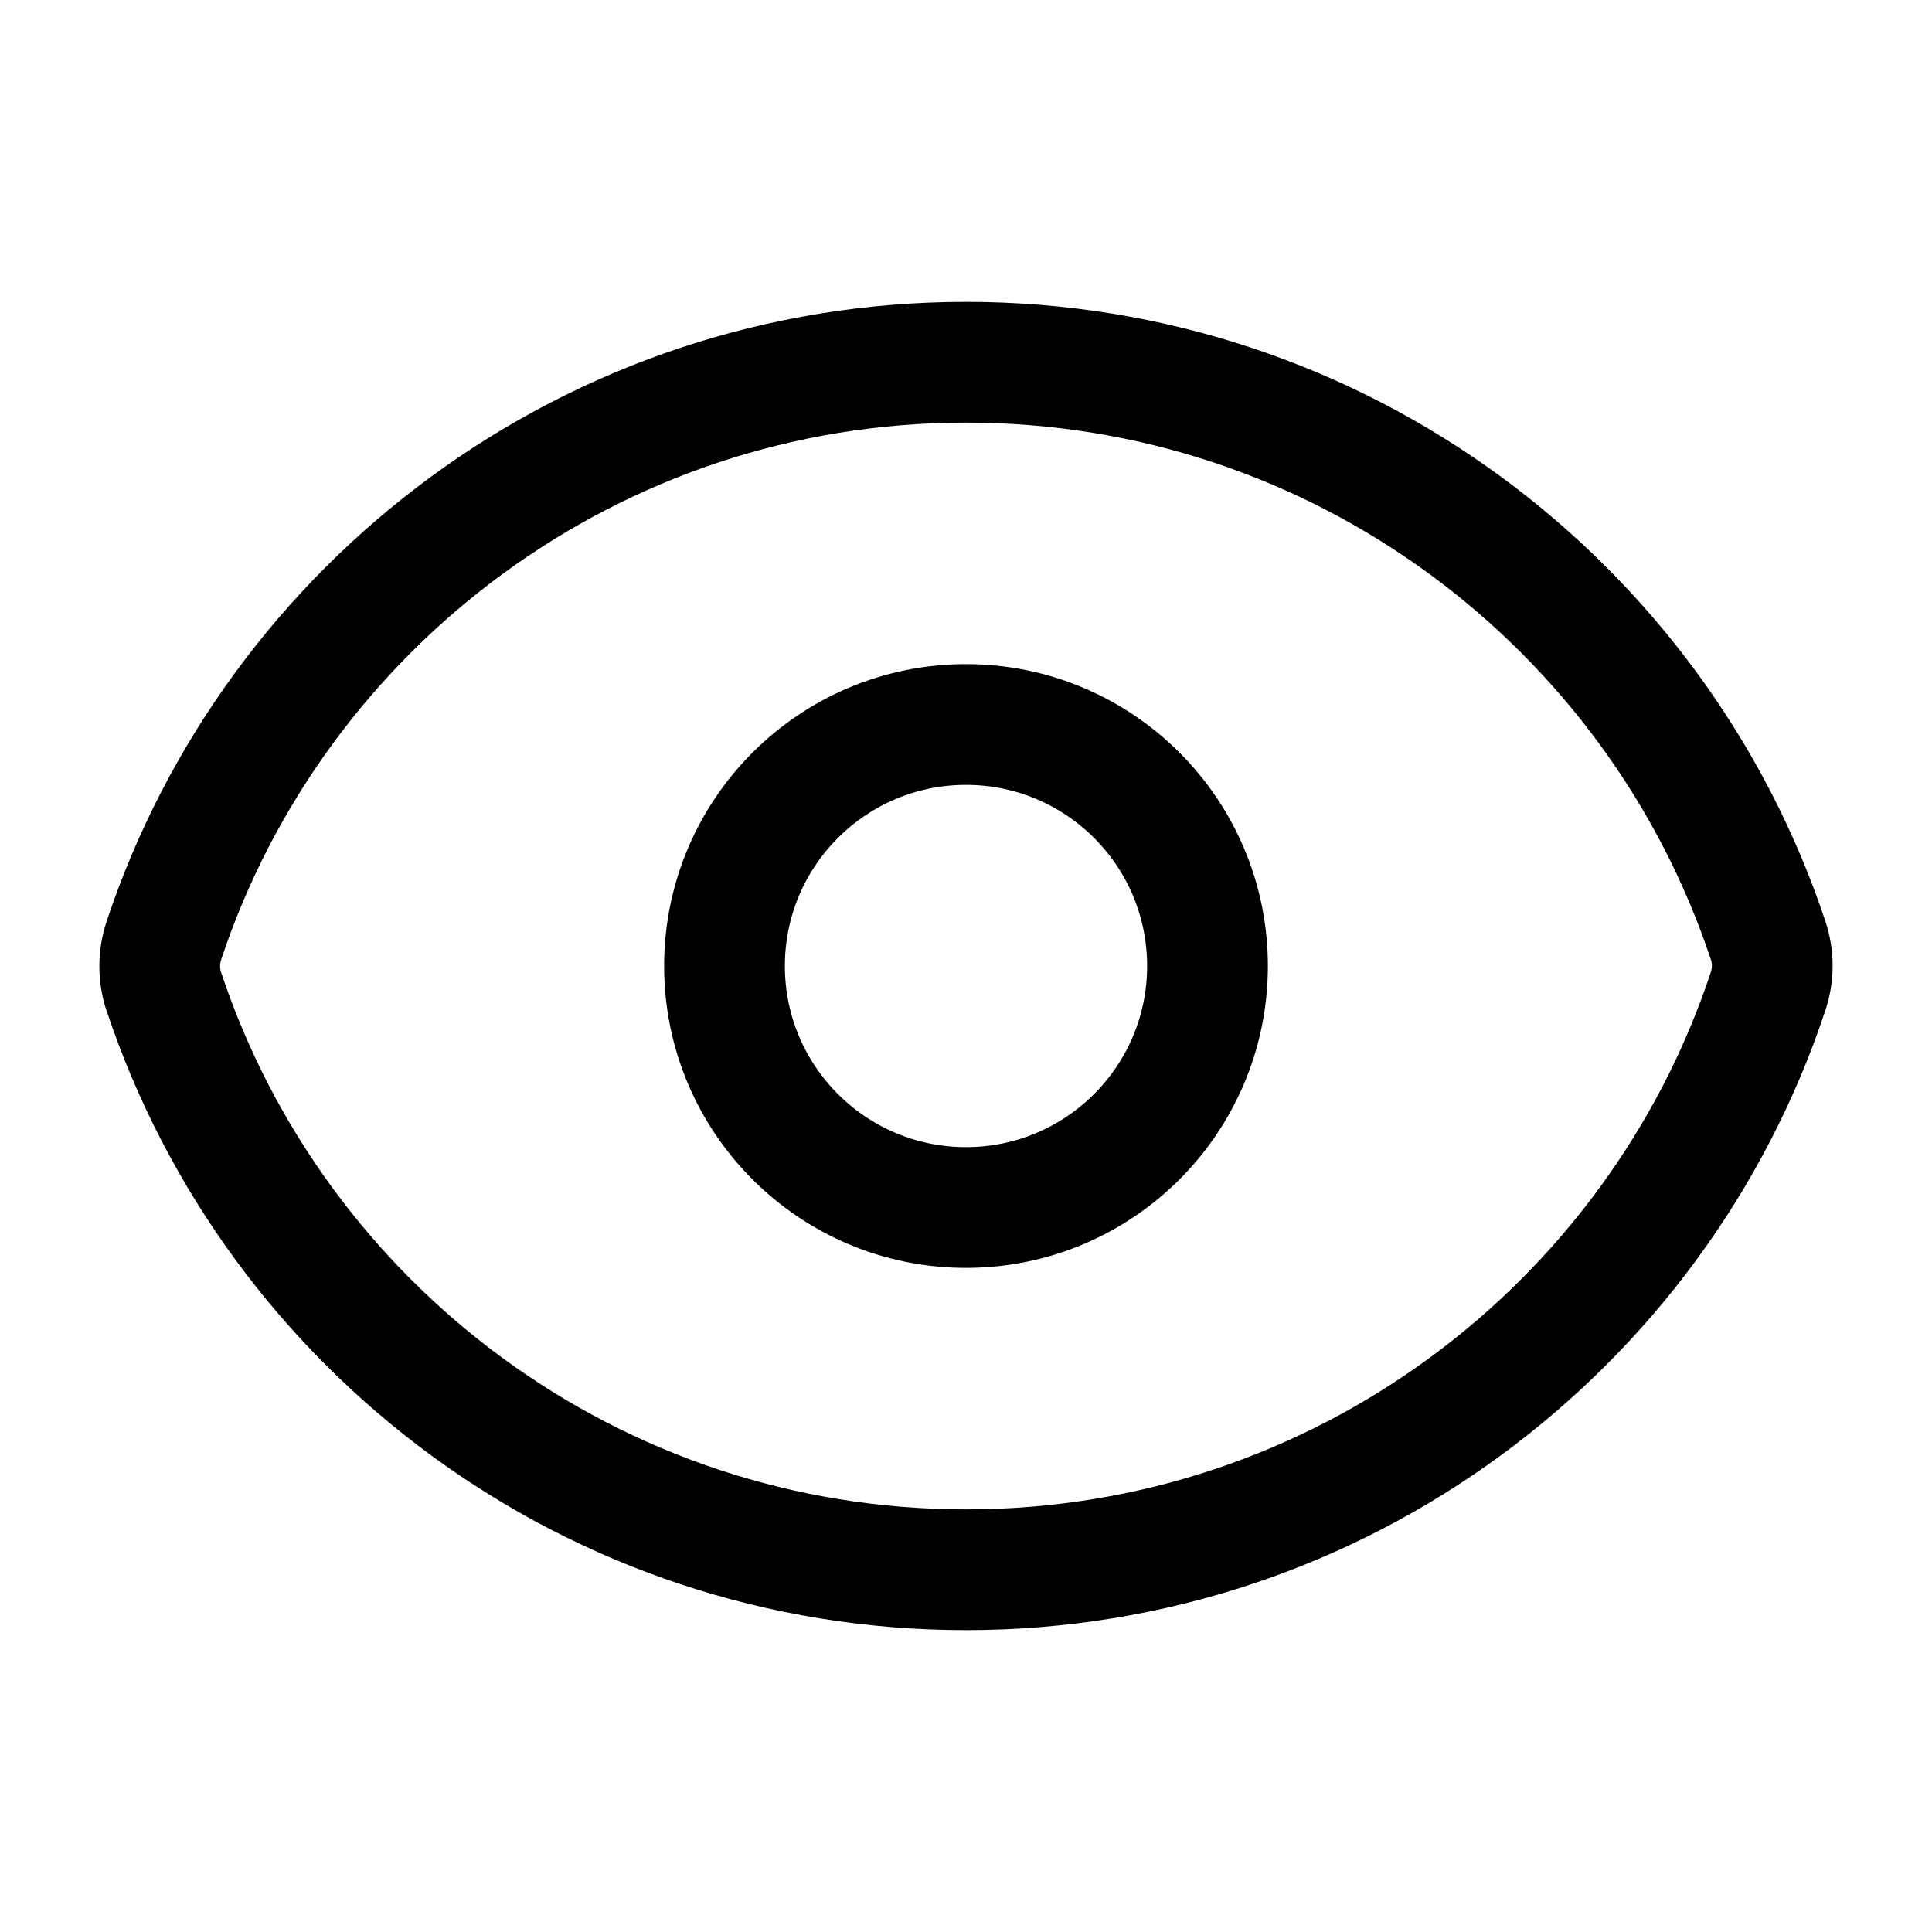
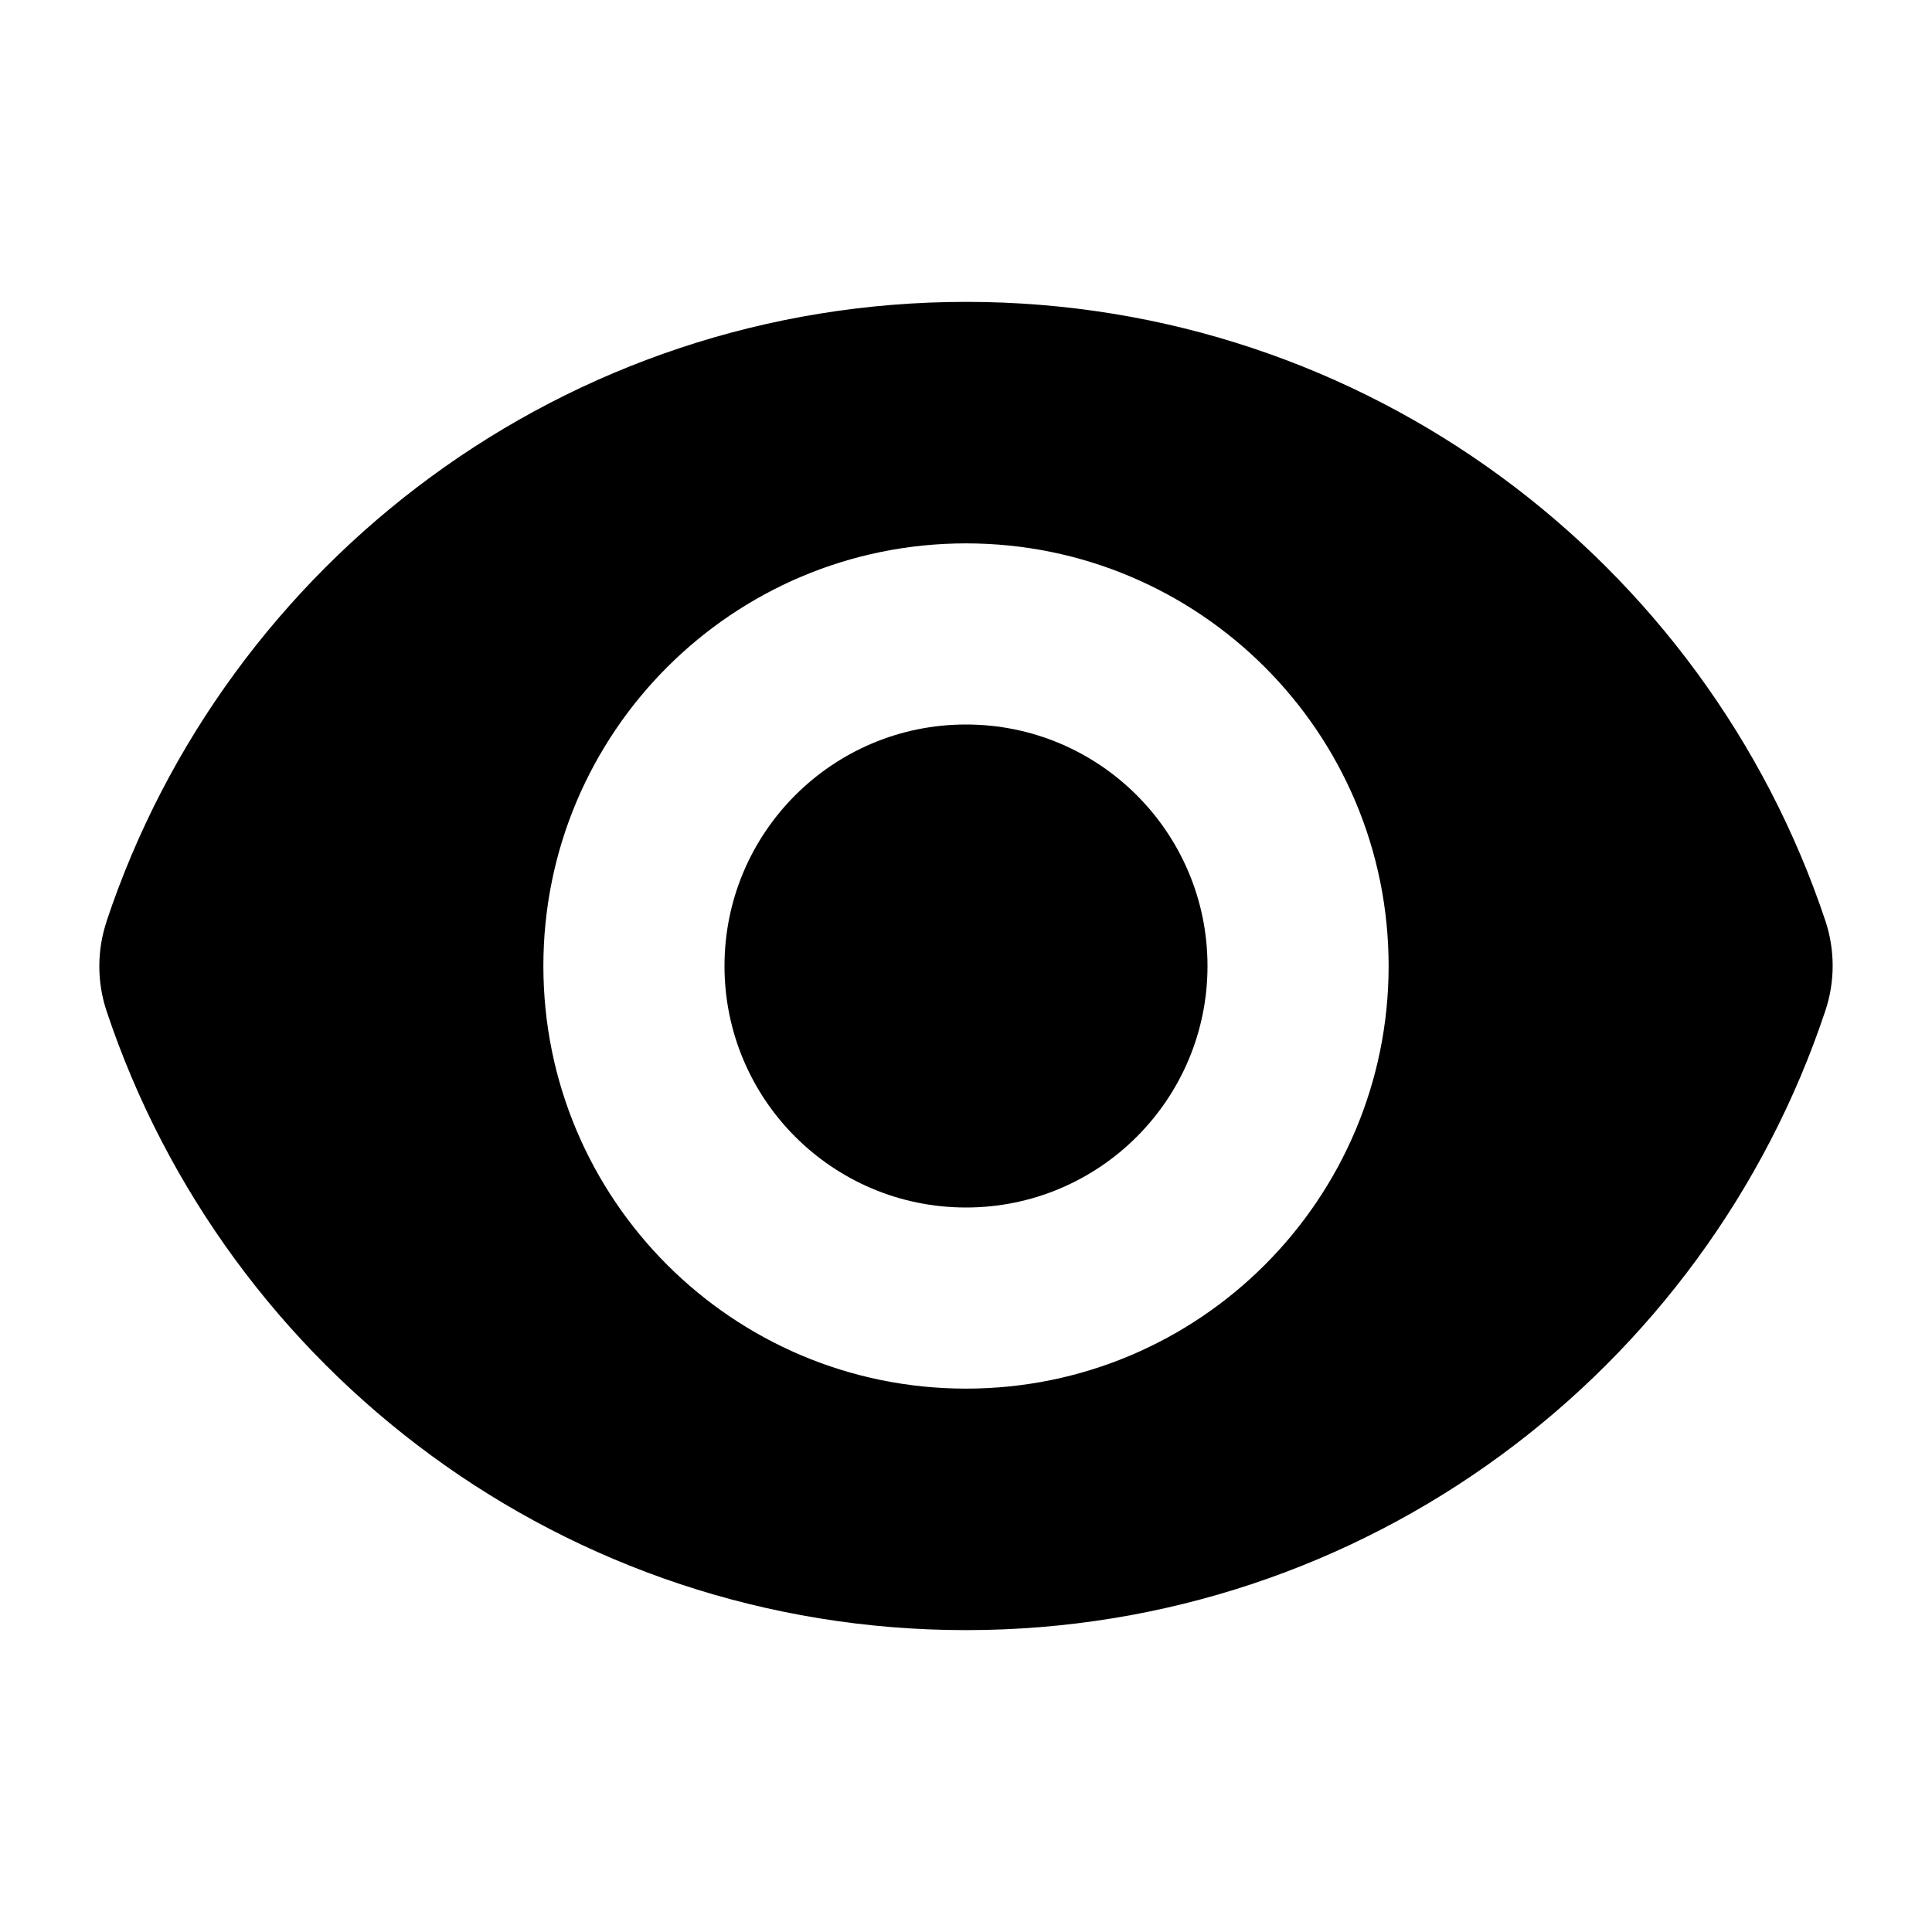
- <svg xmlns="http://www.w3.org/2000/svg" fill="none" viewBox="0 0 24 24" stroke-width="1.5" stroke="currentColor" class="size-6">
-   <path stroke-linecap="round" stroke-linejoin="round" d="M2.036 12.322a1.012 1.012 0 0 1 0-.639C3.423 7.51 7.36 4.5 12 4.5c4.638 0 8.573 3.007 9.963 7.178.07.207.07.431 0 .639C20.577 16.49 16.64 19.5 12 19.5c-4.638 0-8.573-3.007-9.963-7.178Z" />
-   <path stroke-linecap="round" stroke-linejoin="round" d="M15 12a3 3 0 1 1-6 0 3 3 0 0 1 6 0Z" />
+ <svg xmlns="http://www.w3.org/2000/svg" viewBox="0 0 24 24" fill="currentColor" class="size-6">
+   <path d="M12 15a3 3 0 1 0 0-6 3 3 0 0 0 0 6Z" />
+   <path fill-rule="evenodd" d="M1.323 11.447C2.811 6.976 7.028 3.75 12.001 3.75c4.97 0 9.185 3.223 10.675 7.69.12.362.12.752 0 1.113-1.487 4.471-5.705 7.697-10.677 7.697-4.97 0-9.186-3.223-10.675-7.69a1.762 1.762 0 0 1 0-1.113ZM17.25 12a5.25 5.25 0 1 1-10.5 0 5.25 5.25 0 0 1 10.5 0Z" clip-rule="evenodd" />
</svg>
